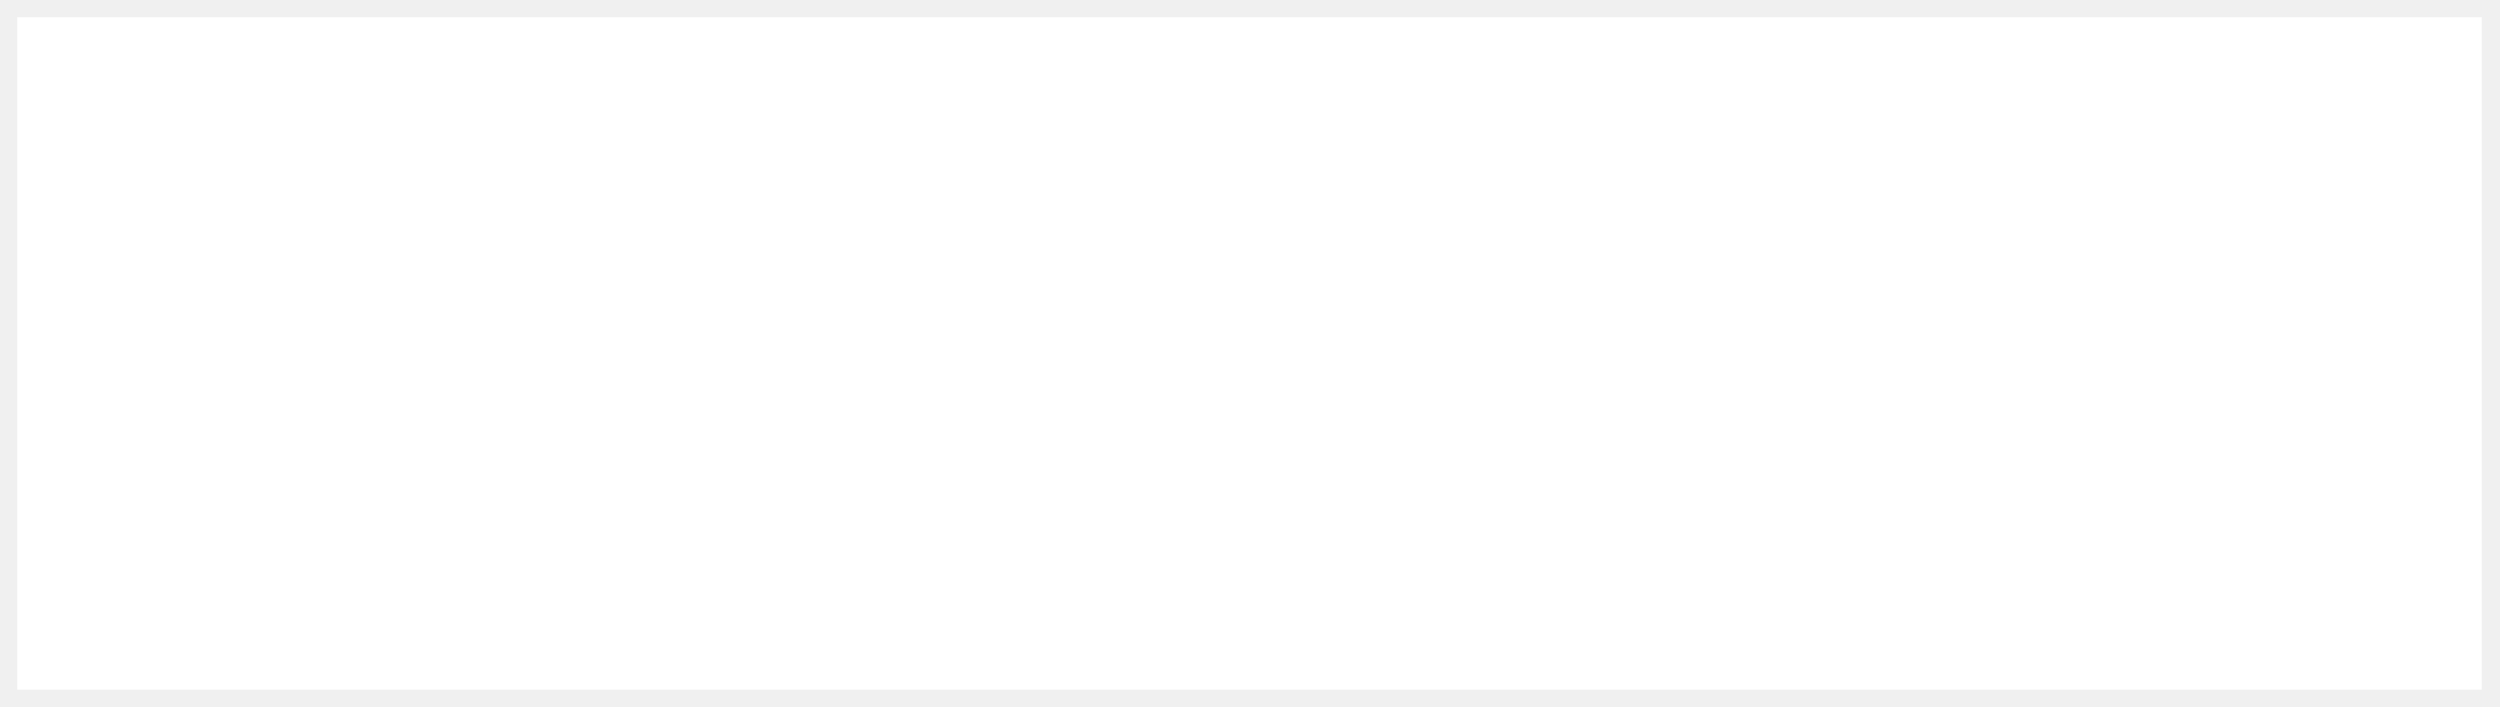
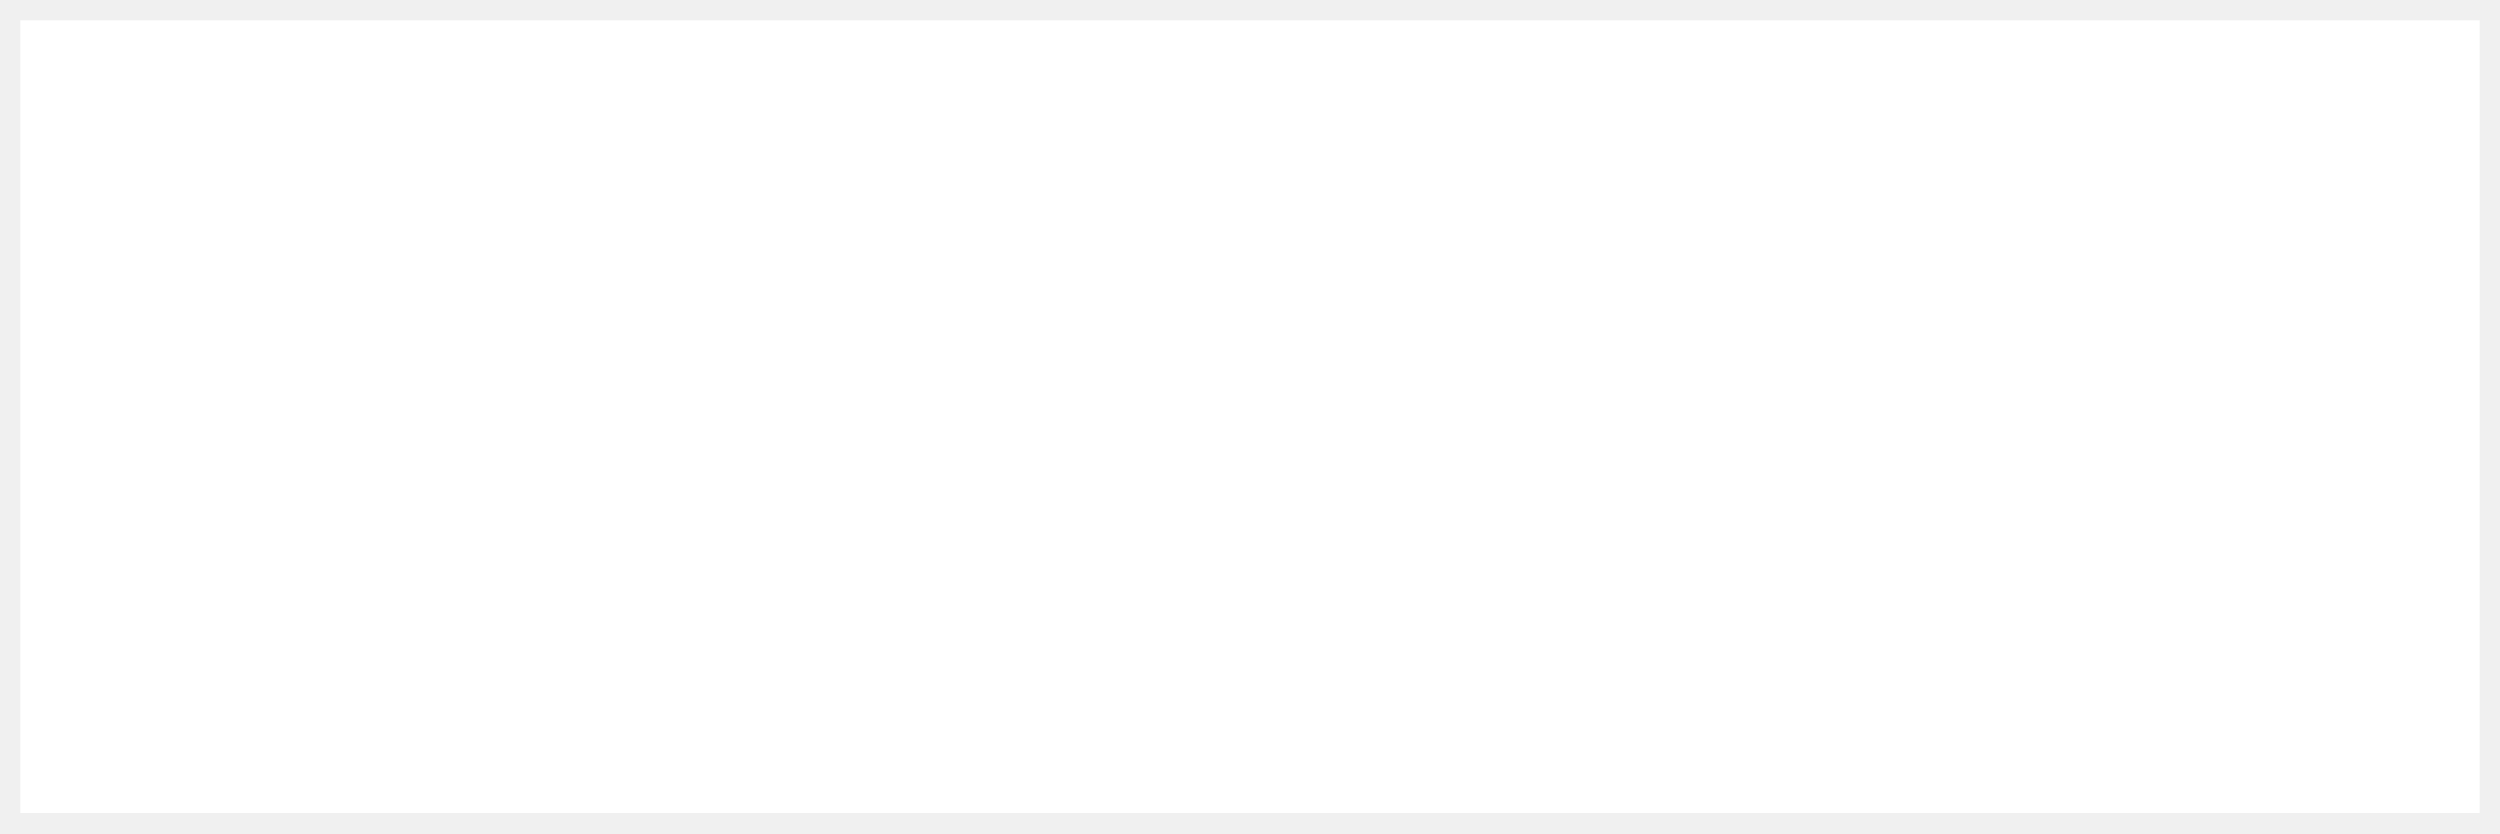
- <svg xmlns="http://www.w3.org/2000/svg" version="1.1" width="145px" height="41px">
-   <g transform="matrix(1 0 0 1 -788 -406 )">
-     <path d="M 789 407  L 932 407  L 932 446  L 789 446  L 789 407  Z " fill-rule="nonzero" fill="#ffffff" stroke="none" />
+ <svg xmlns="http://www.w3.org/2000/svg" version="1.1" width="123px" height="41px">
+   <g transform="matrix(1 0 0 1 -410 -371 )">
+     <path d="M 411 372  L 532 372  L 532 411  L 411 411  L 411 372  Z " fill-rule="nonzero" fill="#ffffff" stroke="none" />
  </g>
</svg>
